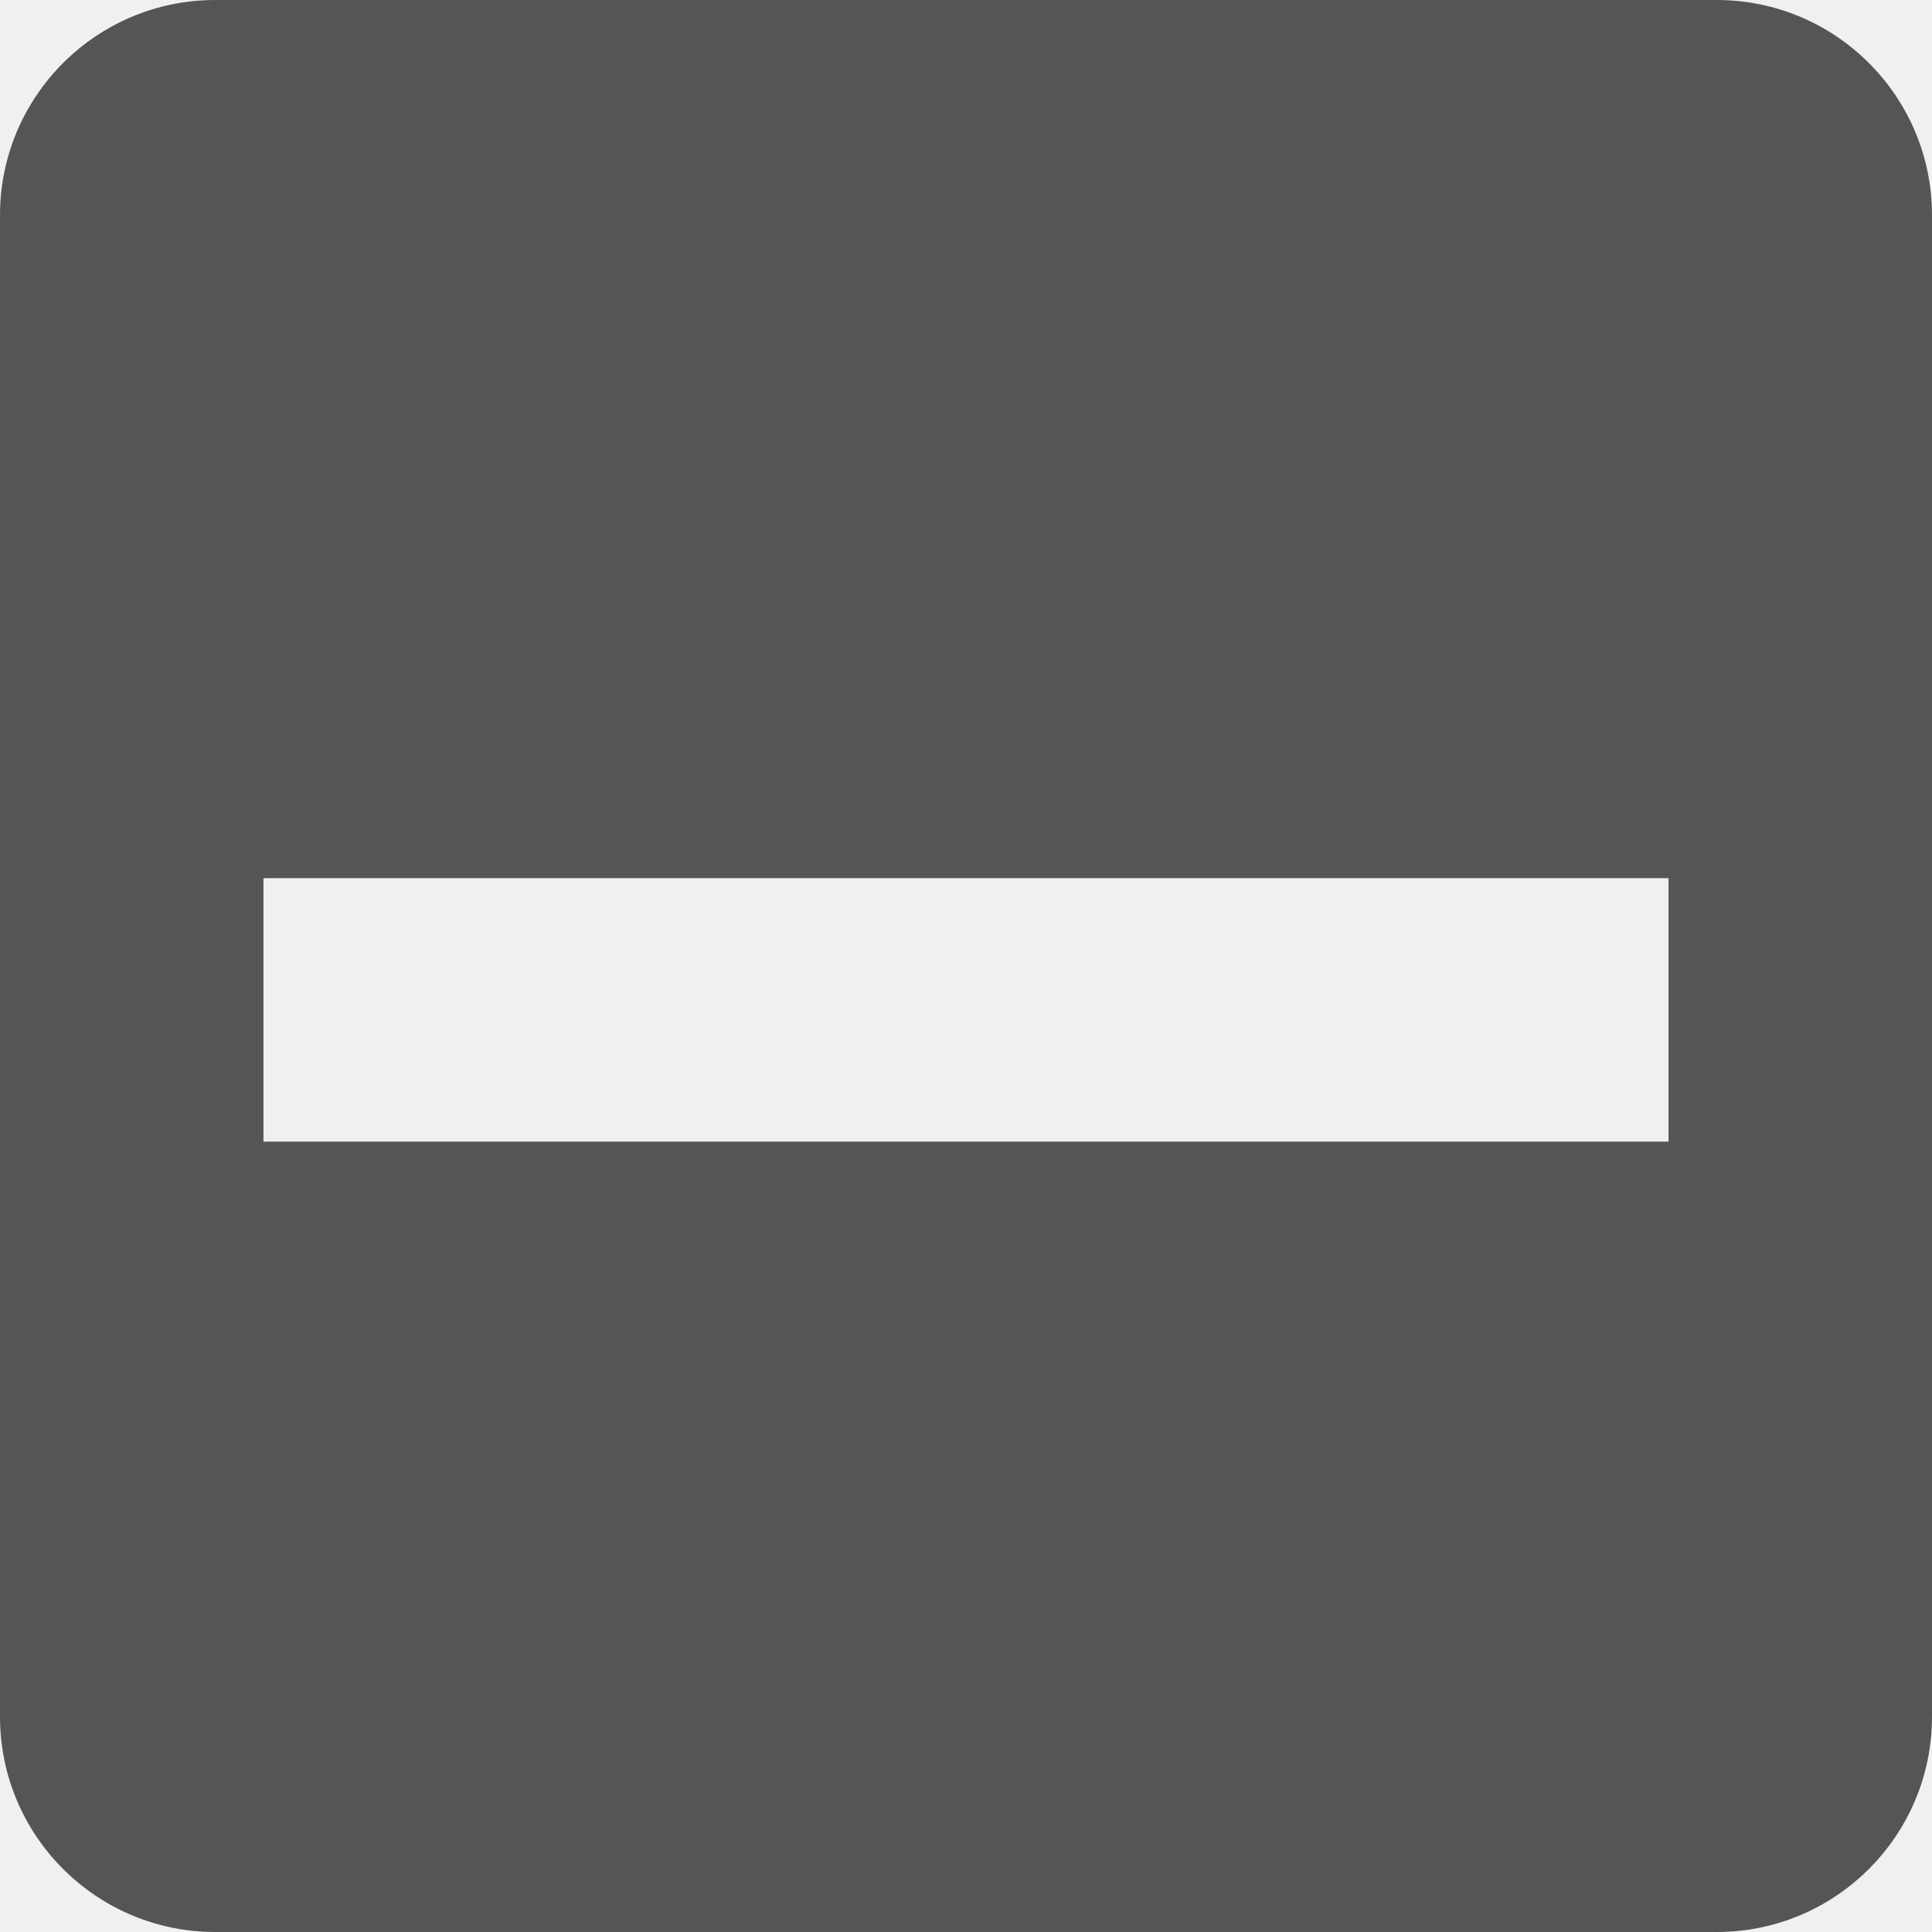
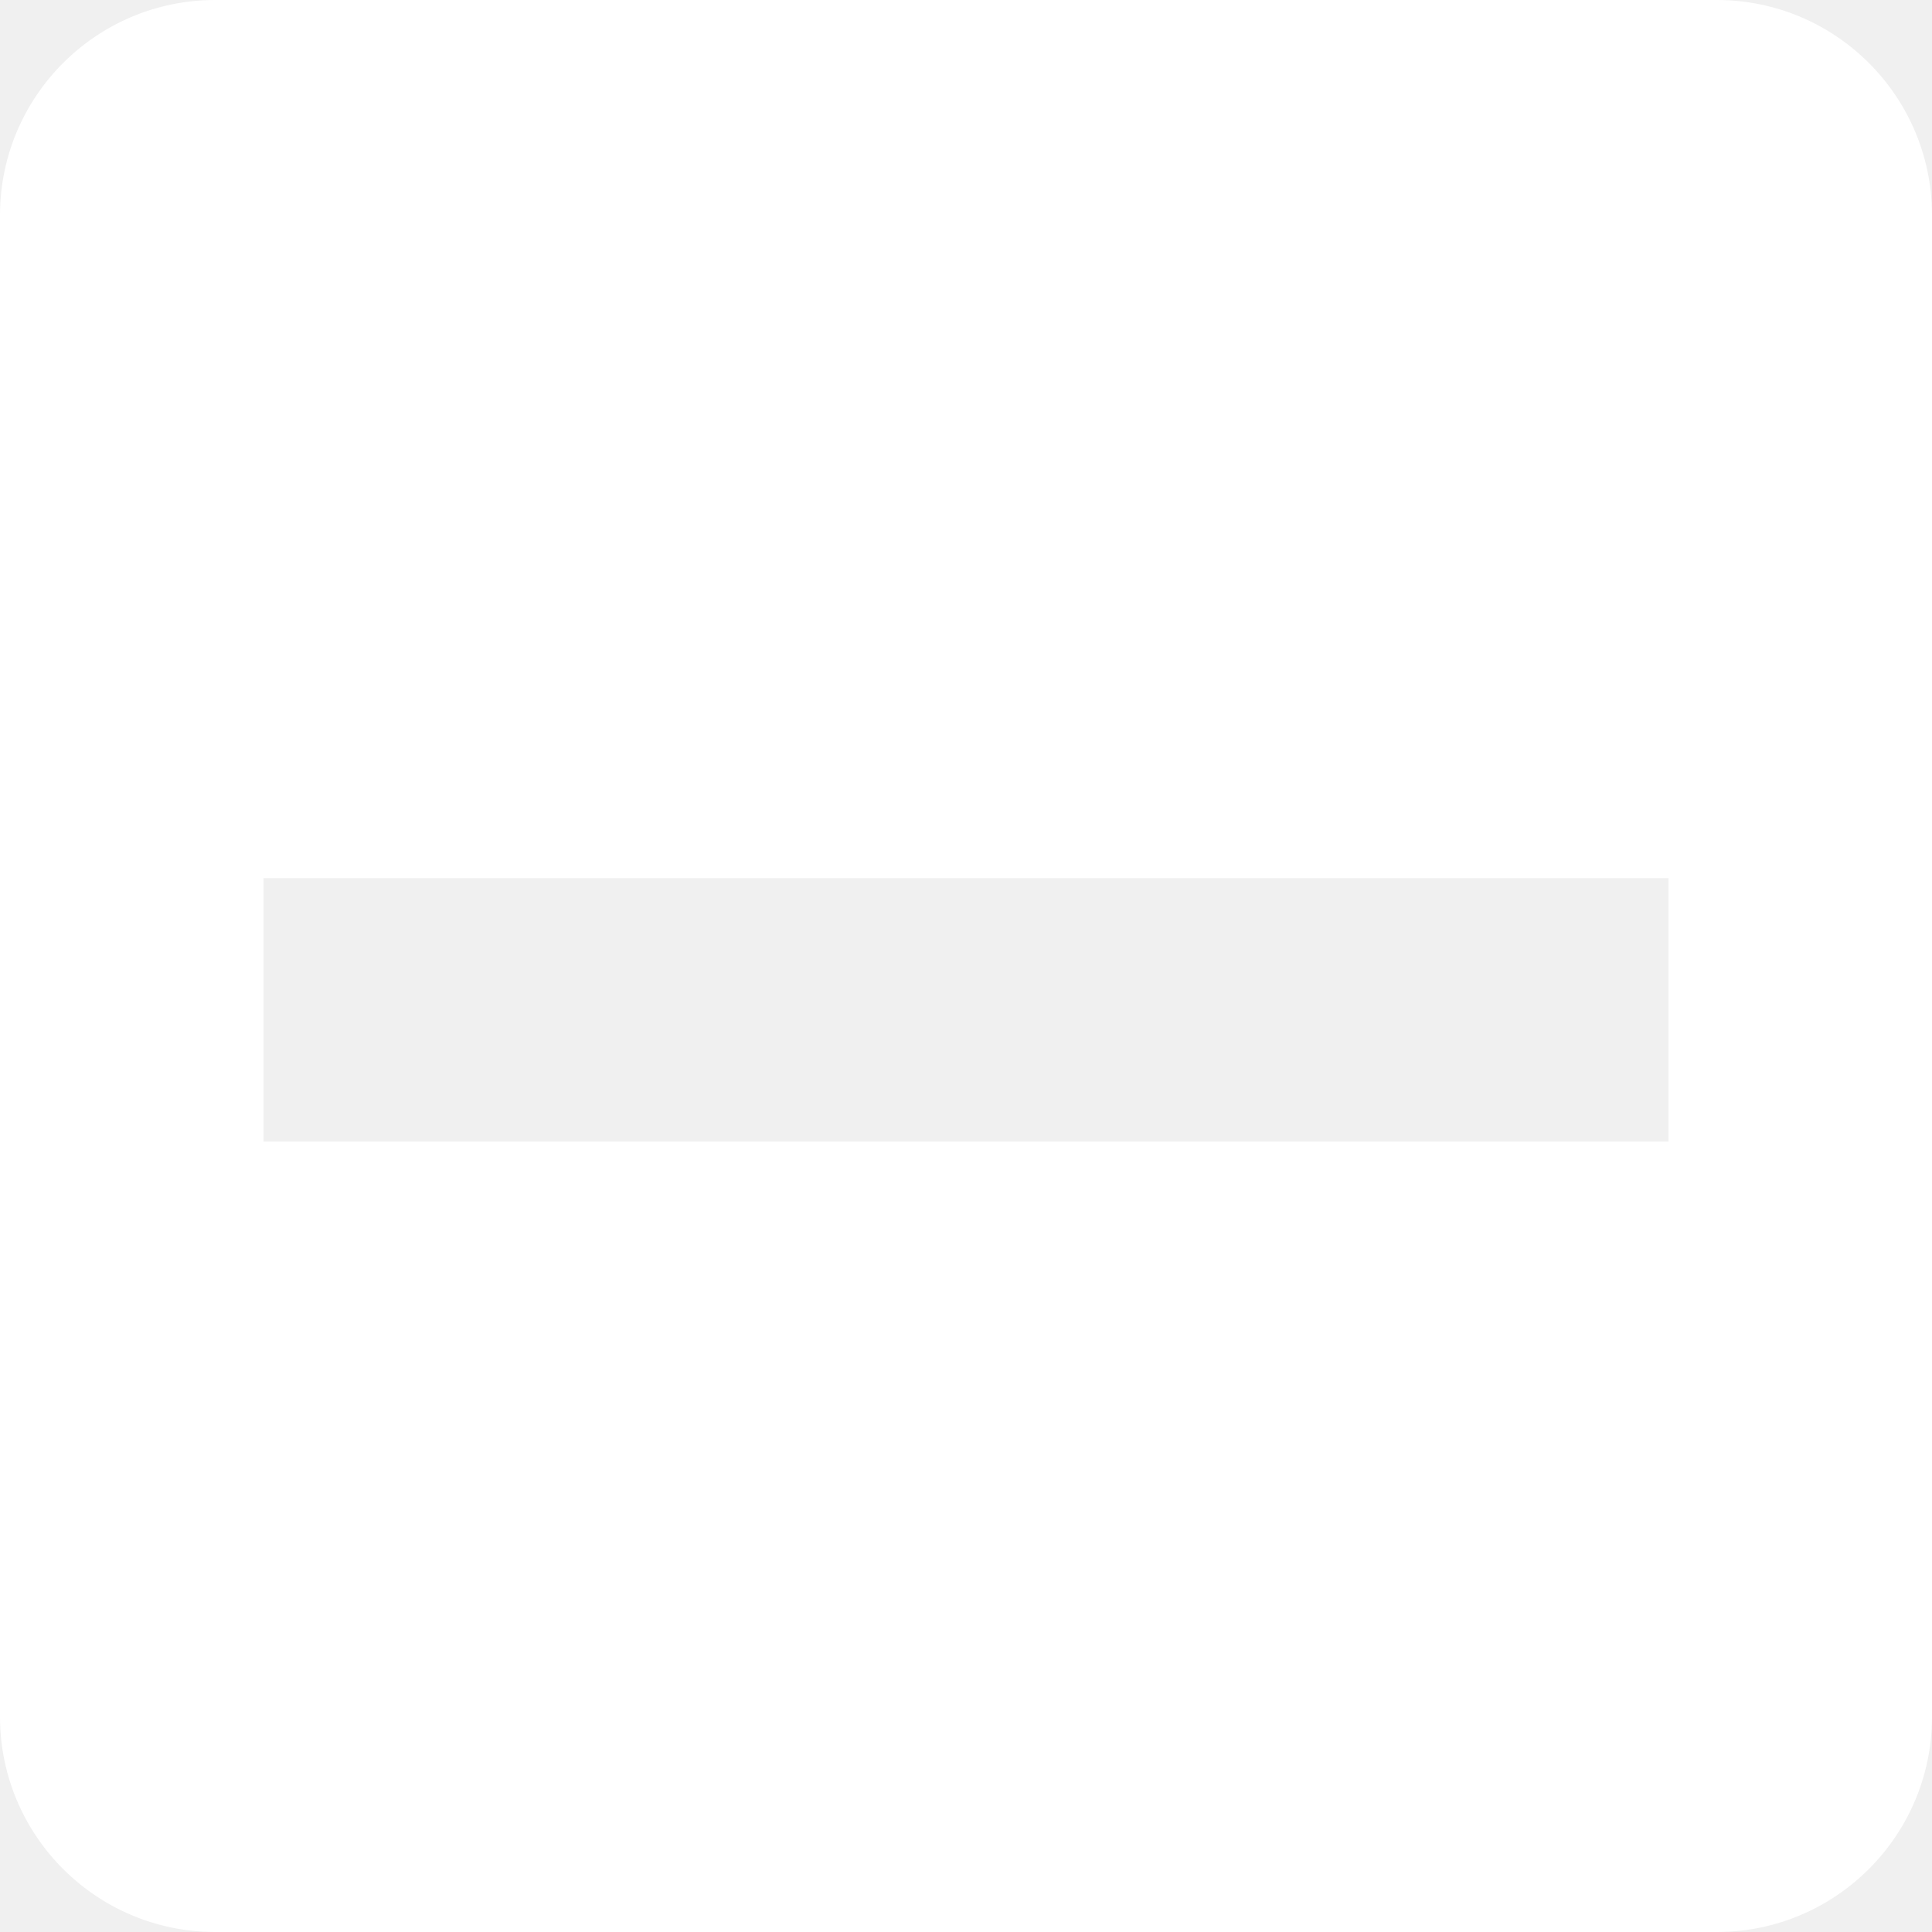
<svg xmlns="http://www.w3.org/2000/svg" width="22px" height="22px" viewBox="0 0 22 22" version="1.1">
  <g id="Page-1" stroke="none" stroke-width="1" fill="none" fill-rule="evenodd">
    <g id="ic-check-active" transform="translate(-1, -1)">
-       <g id="Group_8199" transform="translate(1, 1)" fill="#555555">
+       <g id="Group_8199" transform="translate(1, 1)" fill="#fff">
        <path d="M19.556,0 L2.444,0 C1.096,0.004 0.004,1.096 4.4408921e-16,2.444 L4.4408921e-16,19.556 C0.004,20.904 1.096,21.996 2.444,22 L19.556,22 C20.904,21.996 21.996,20.904 22,19.556 L22,2.444 C21.996,1.096 20.904,0.004 19.556,0 Z M3,10 L19,10 L19,13 L3,13 L3,10 Z" id="check_on_light" />
      </g>
      <polygon id="Rectangle_4538" points="0 0 24 0 24 24 0 24" />
    </g>
  </g>
</svg>
